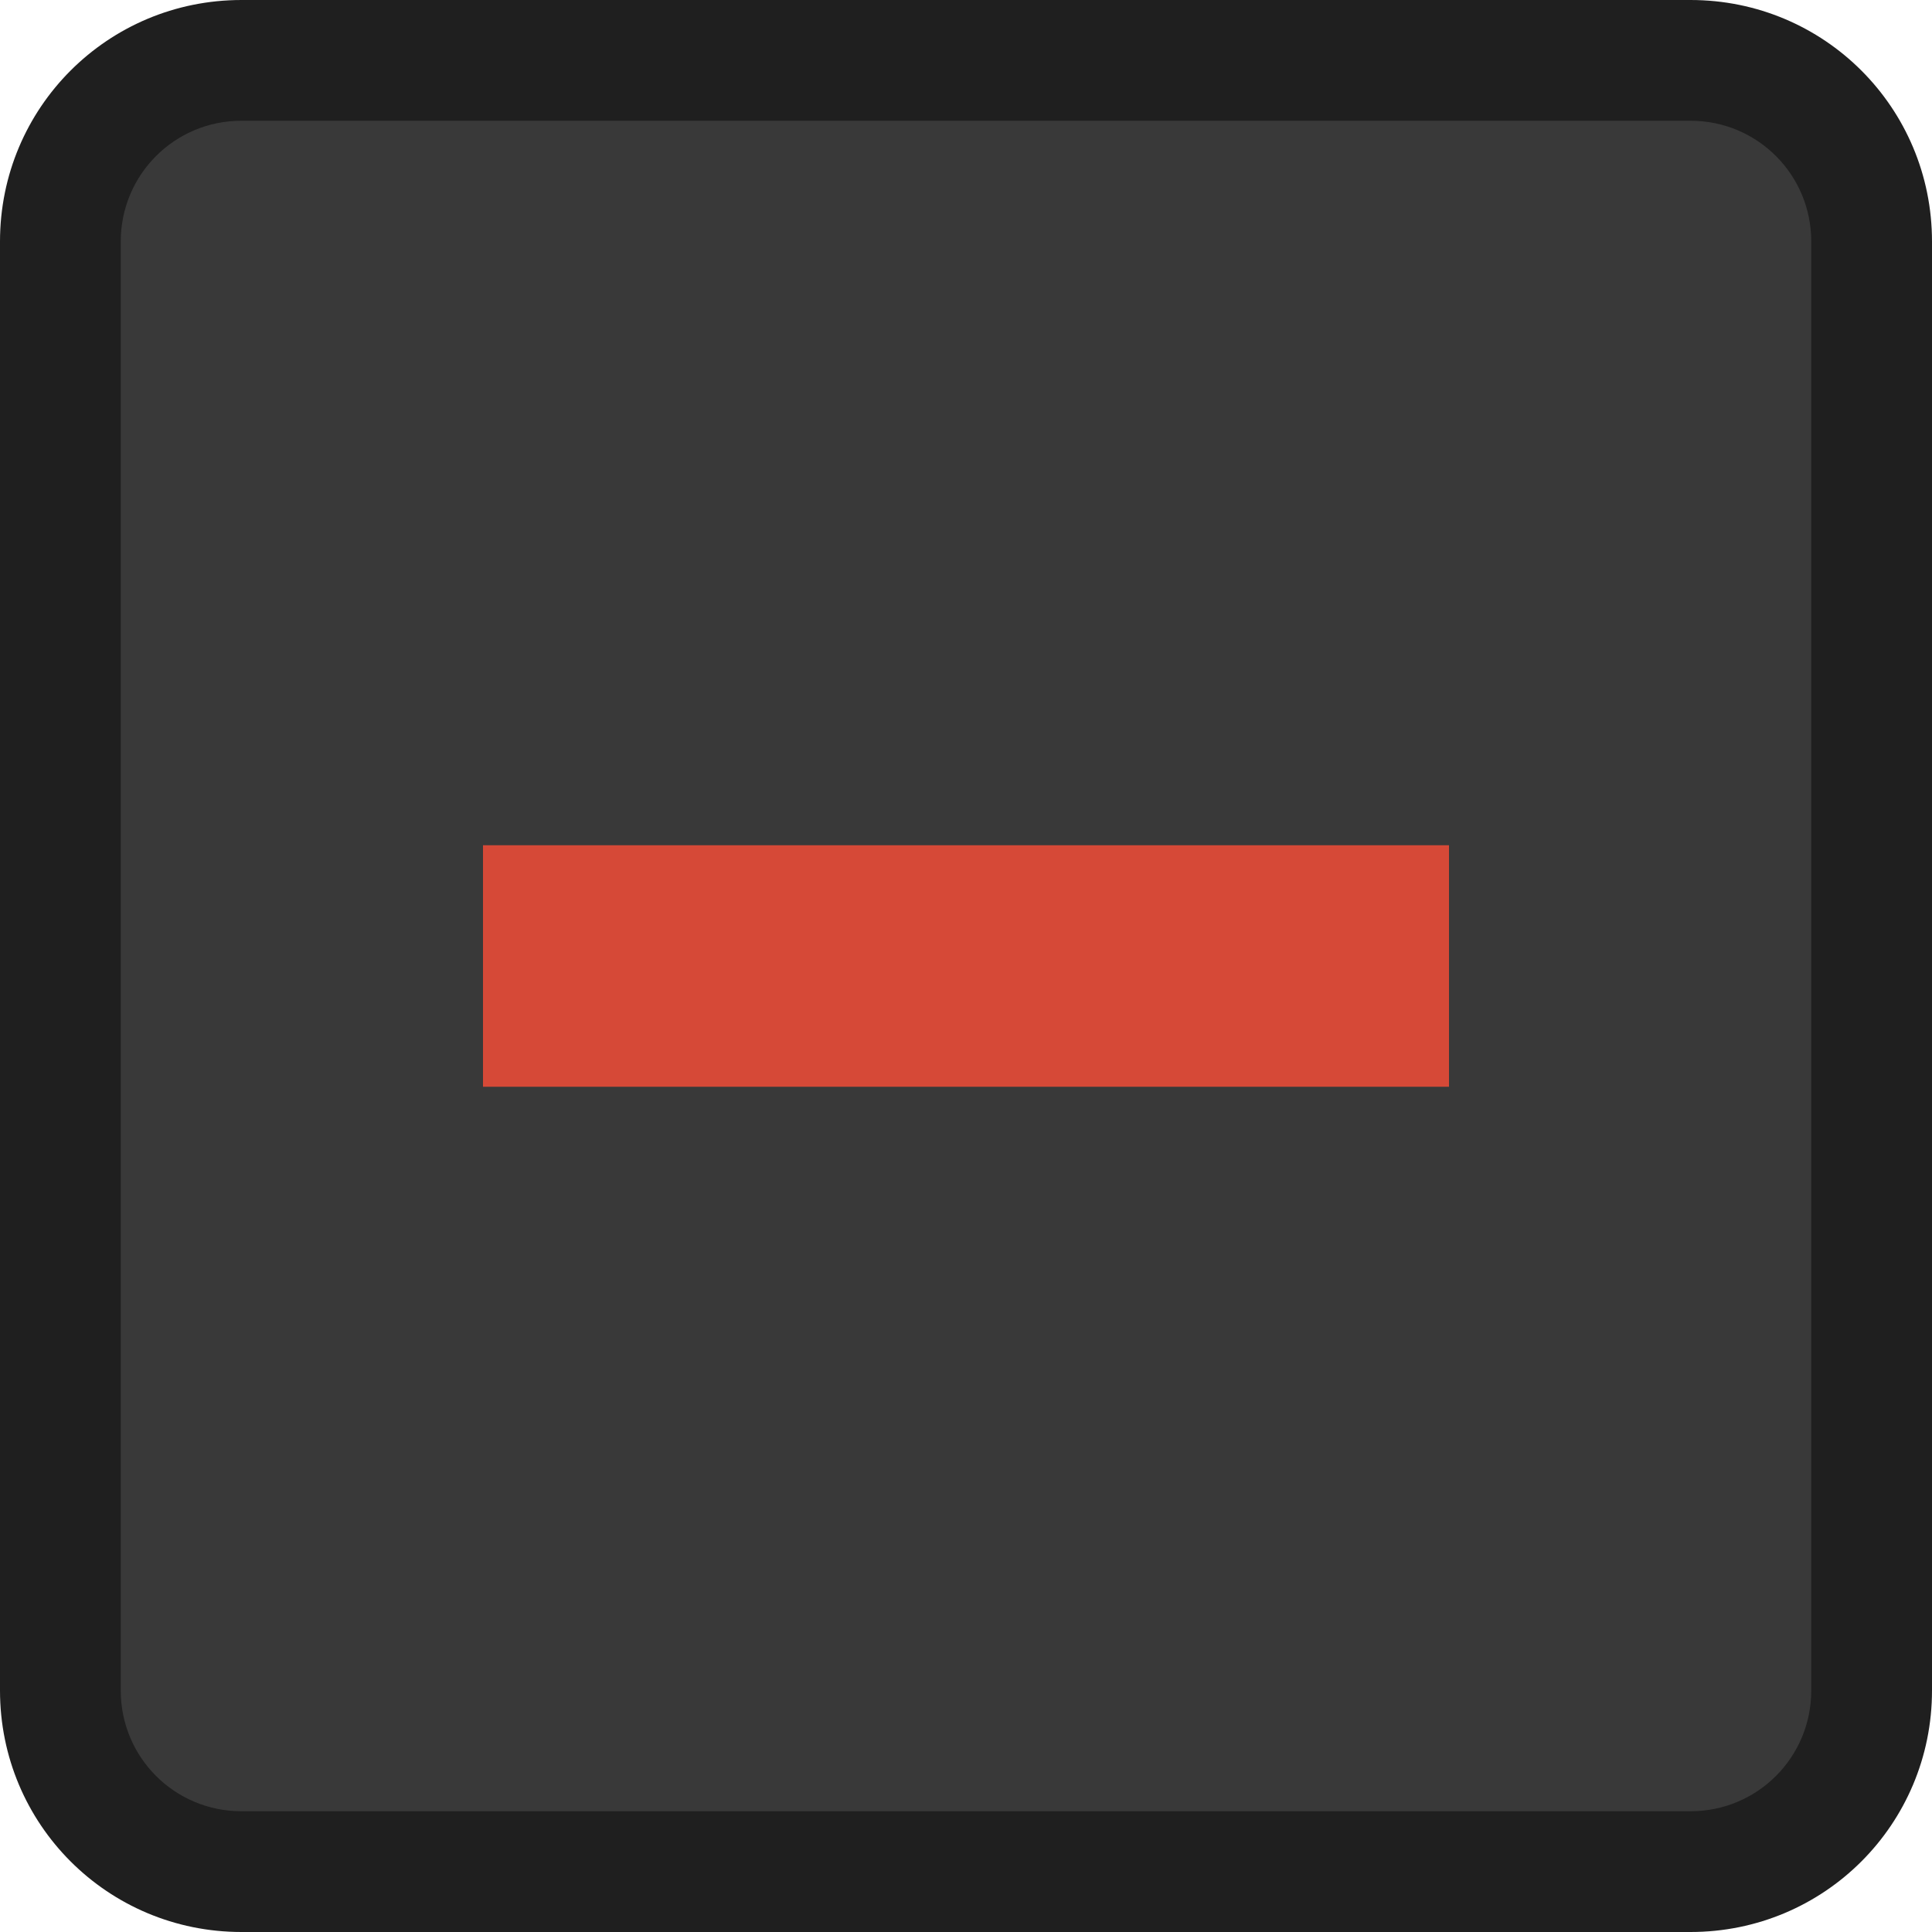
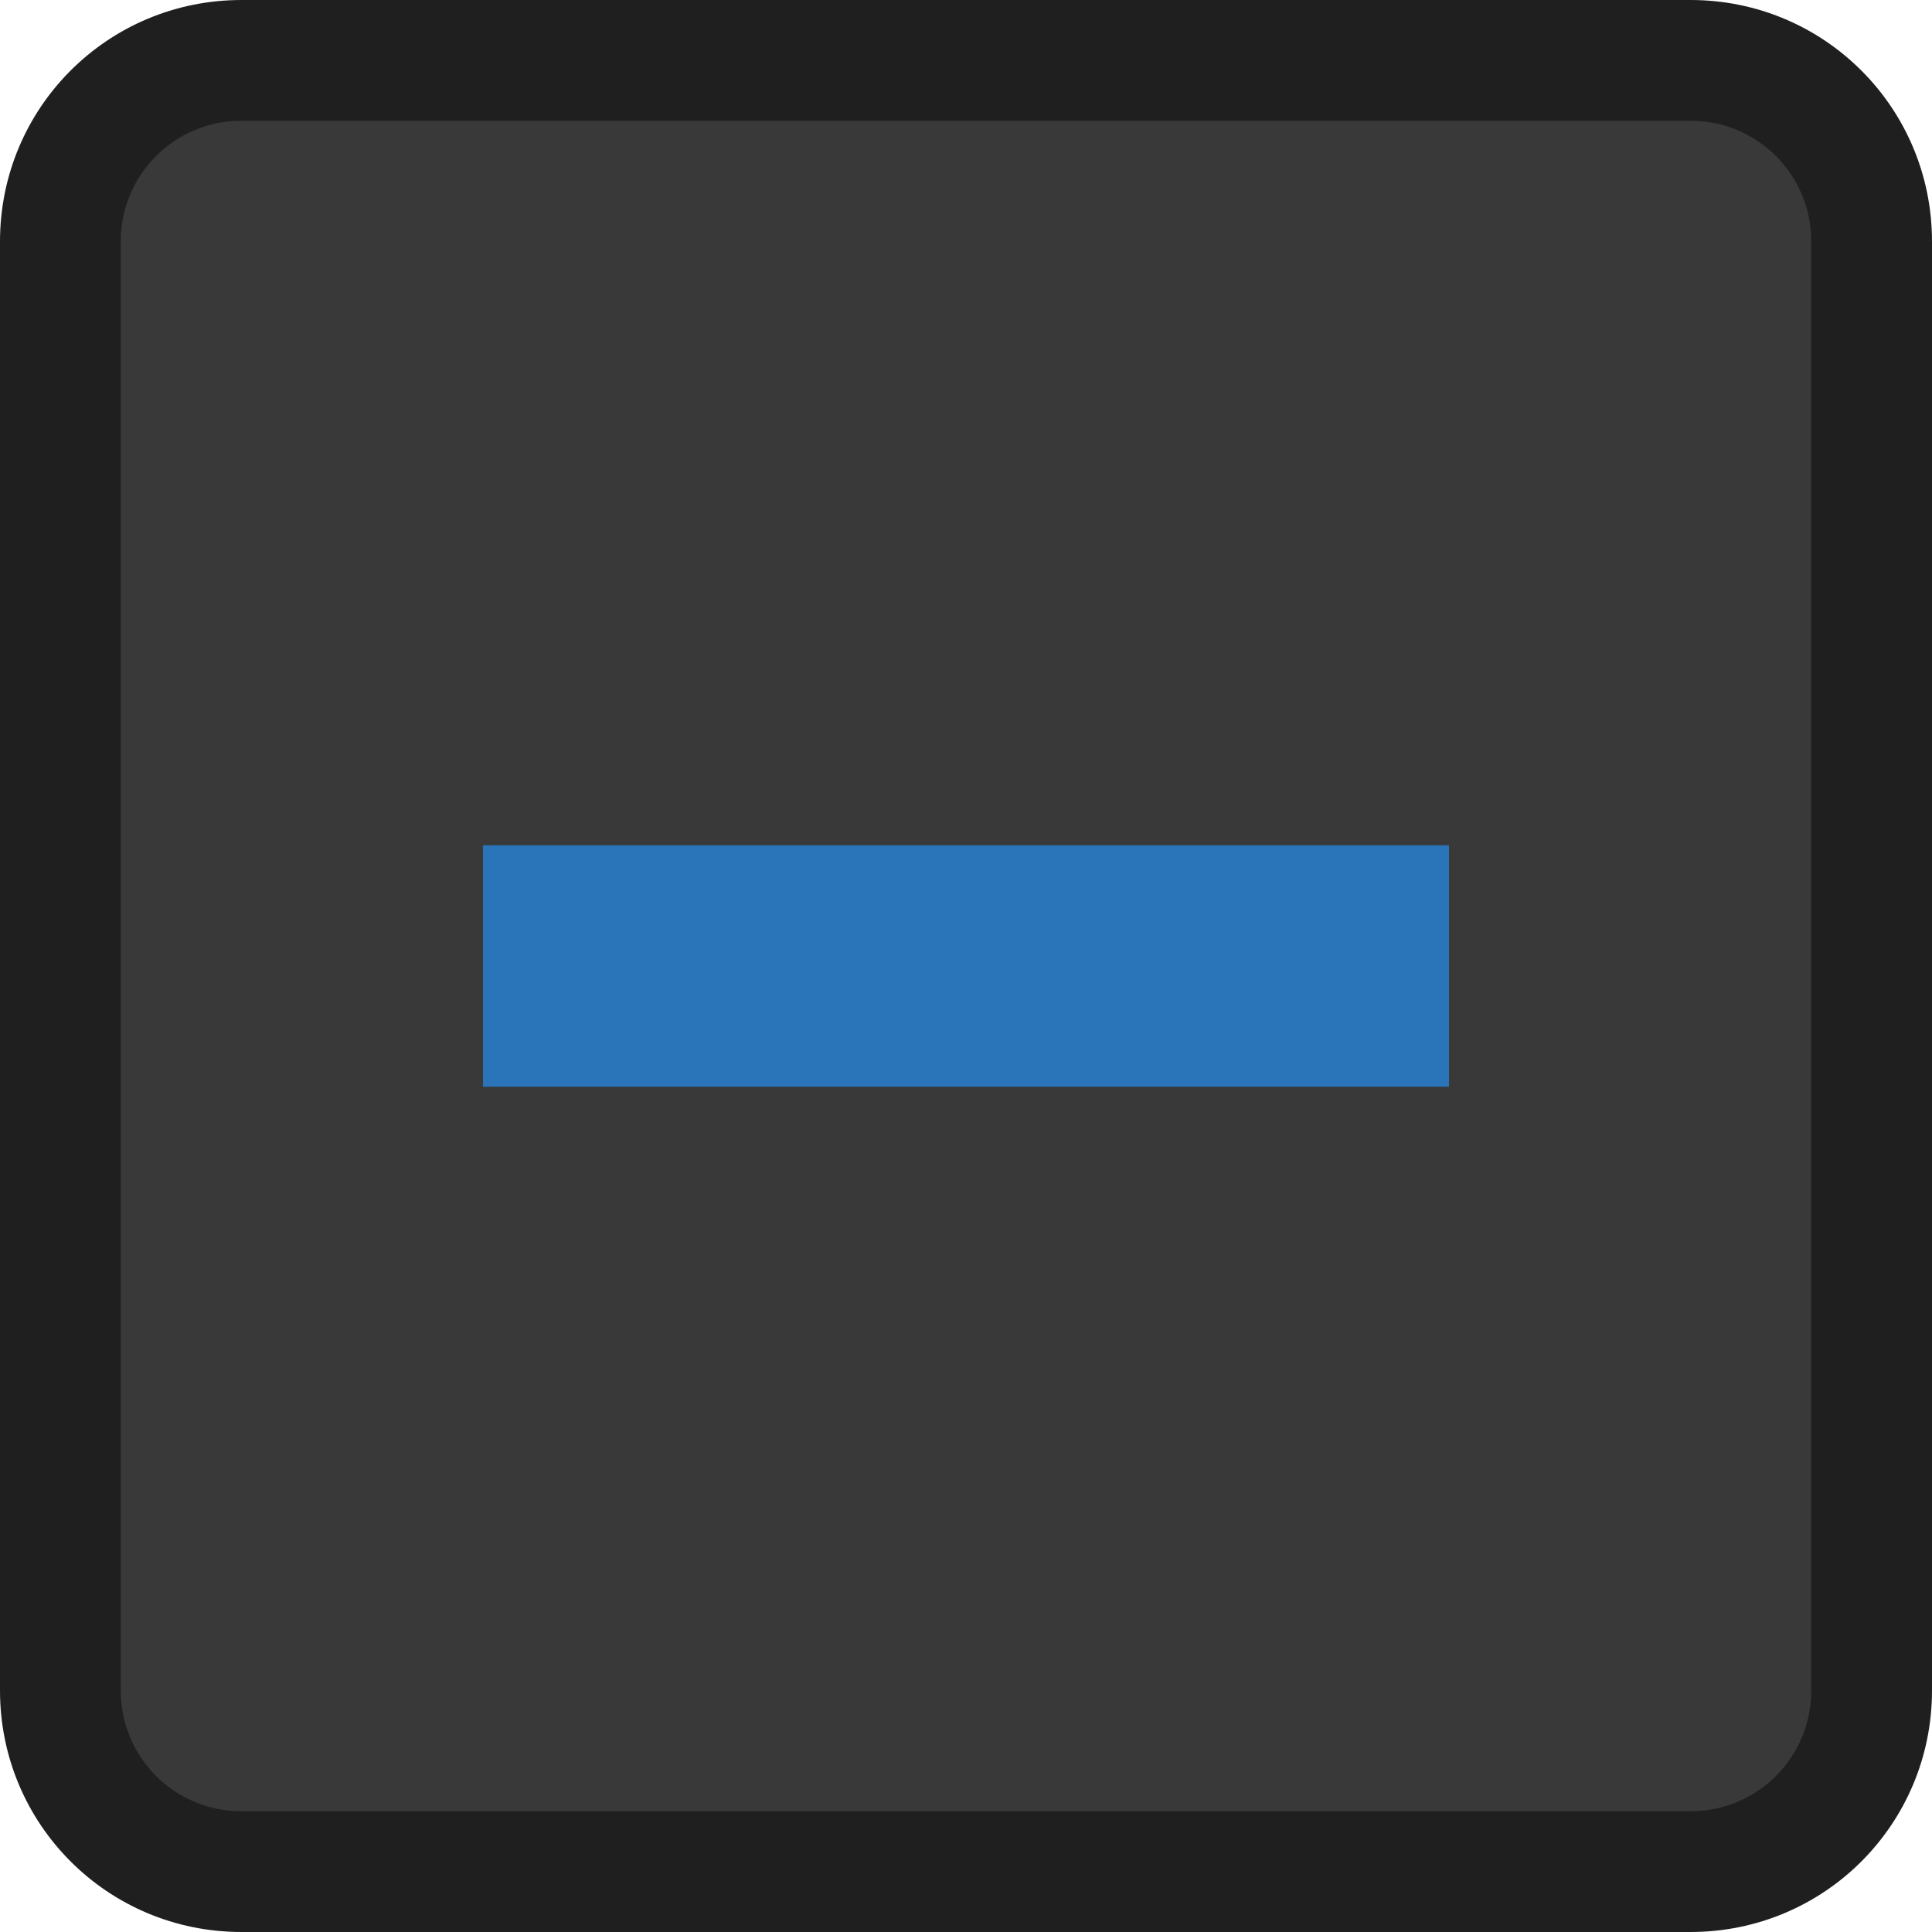
<svg xmlns="http://www.w3.org/2000/svg" viewBox="0 0 16 16">
  <g transform="translate(0 -1036.362)">
    <rect width="14.821" x=".621" y="1037.046" rx="1" height="14.758" style="fill:#393939" />
    <path style="fill:#1f1f1f" d="M 2 0 C 0.892 0 3.2526065e-18 0.892 0 2 L 0 14 C 0 15.108 0.892 16 2 16 L 14 16 C 15.108 16 16 15.108 16 14 L 16 2 C 16 0.892 15.108 3.2526065e-18 14 0 L 2 0 z M 2 1 L 14 1 C 14.554 1 15 1.446 15 2 L 15 14 C 15 14.554 14.554 15 14 15 L 2 15 C 1.446 15 1 14.554 1 14 L 1 2 C 1 1.446 1.446 1 2 1 z " transform="translate(0 1036.362)" />
-     <rect width="8" x="4" y="1043.362" height="2" style="fill:#d64937" />
+     <rect width="8" x="4" y="1043.362" height="2" style="fill:#2a74b9" />
  </g>
</svg>
